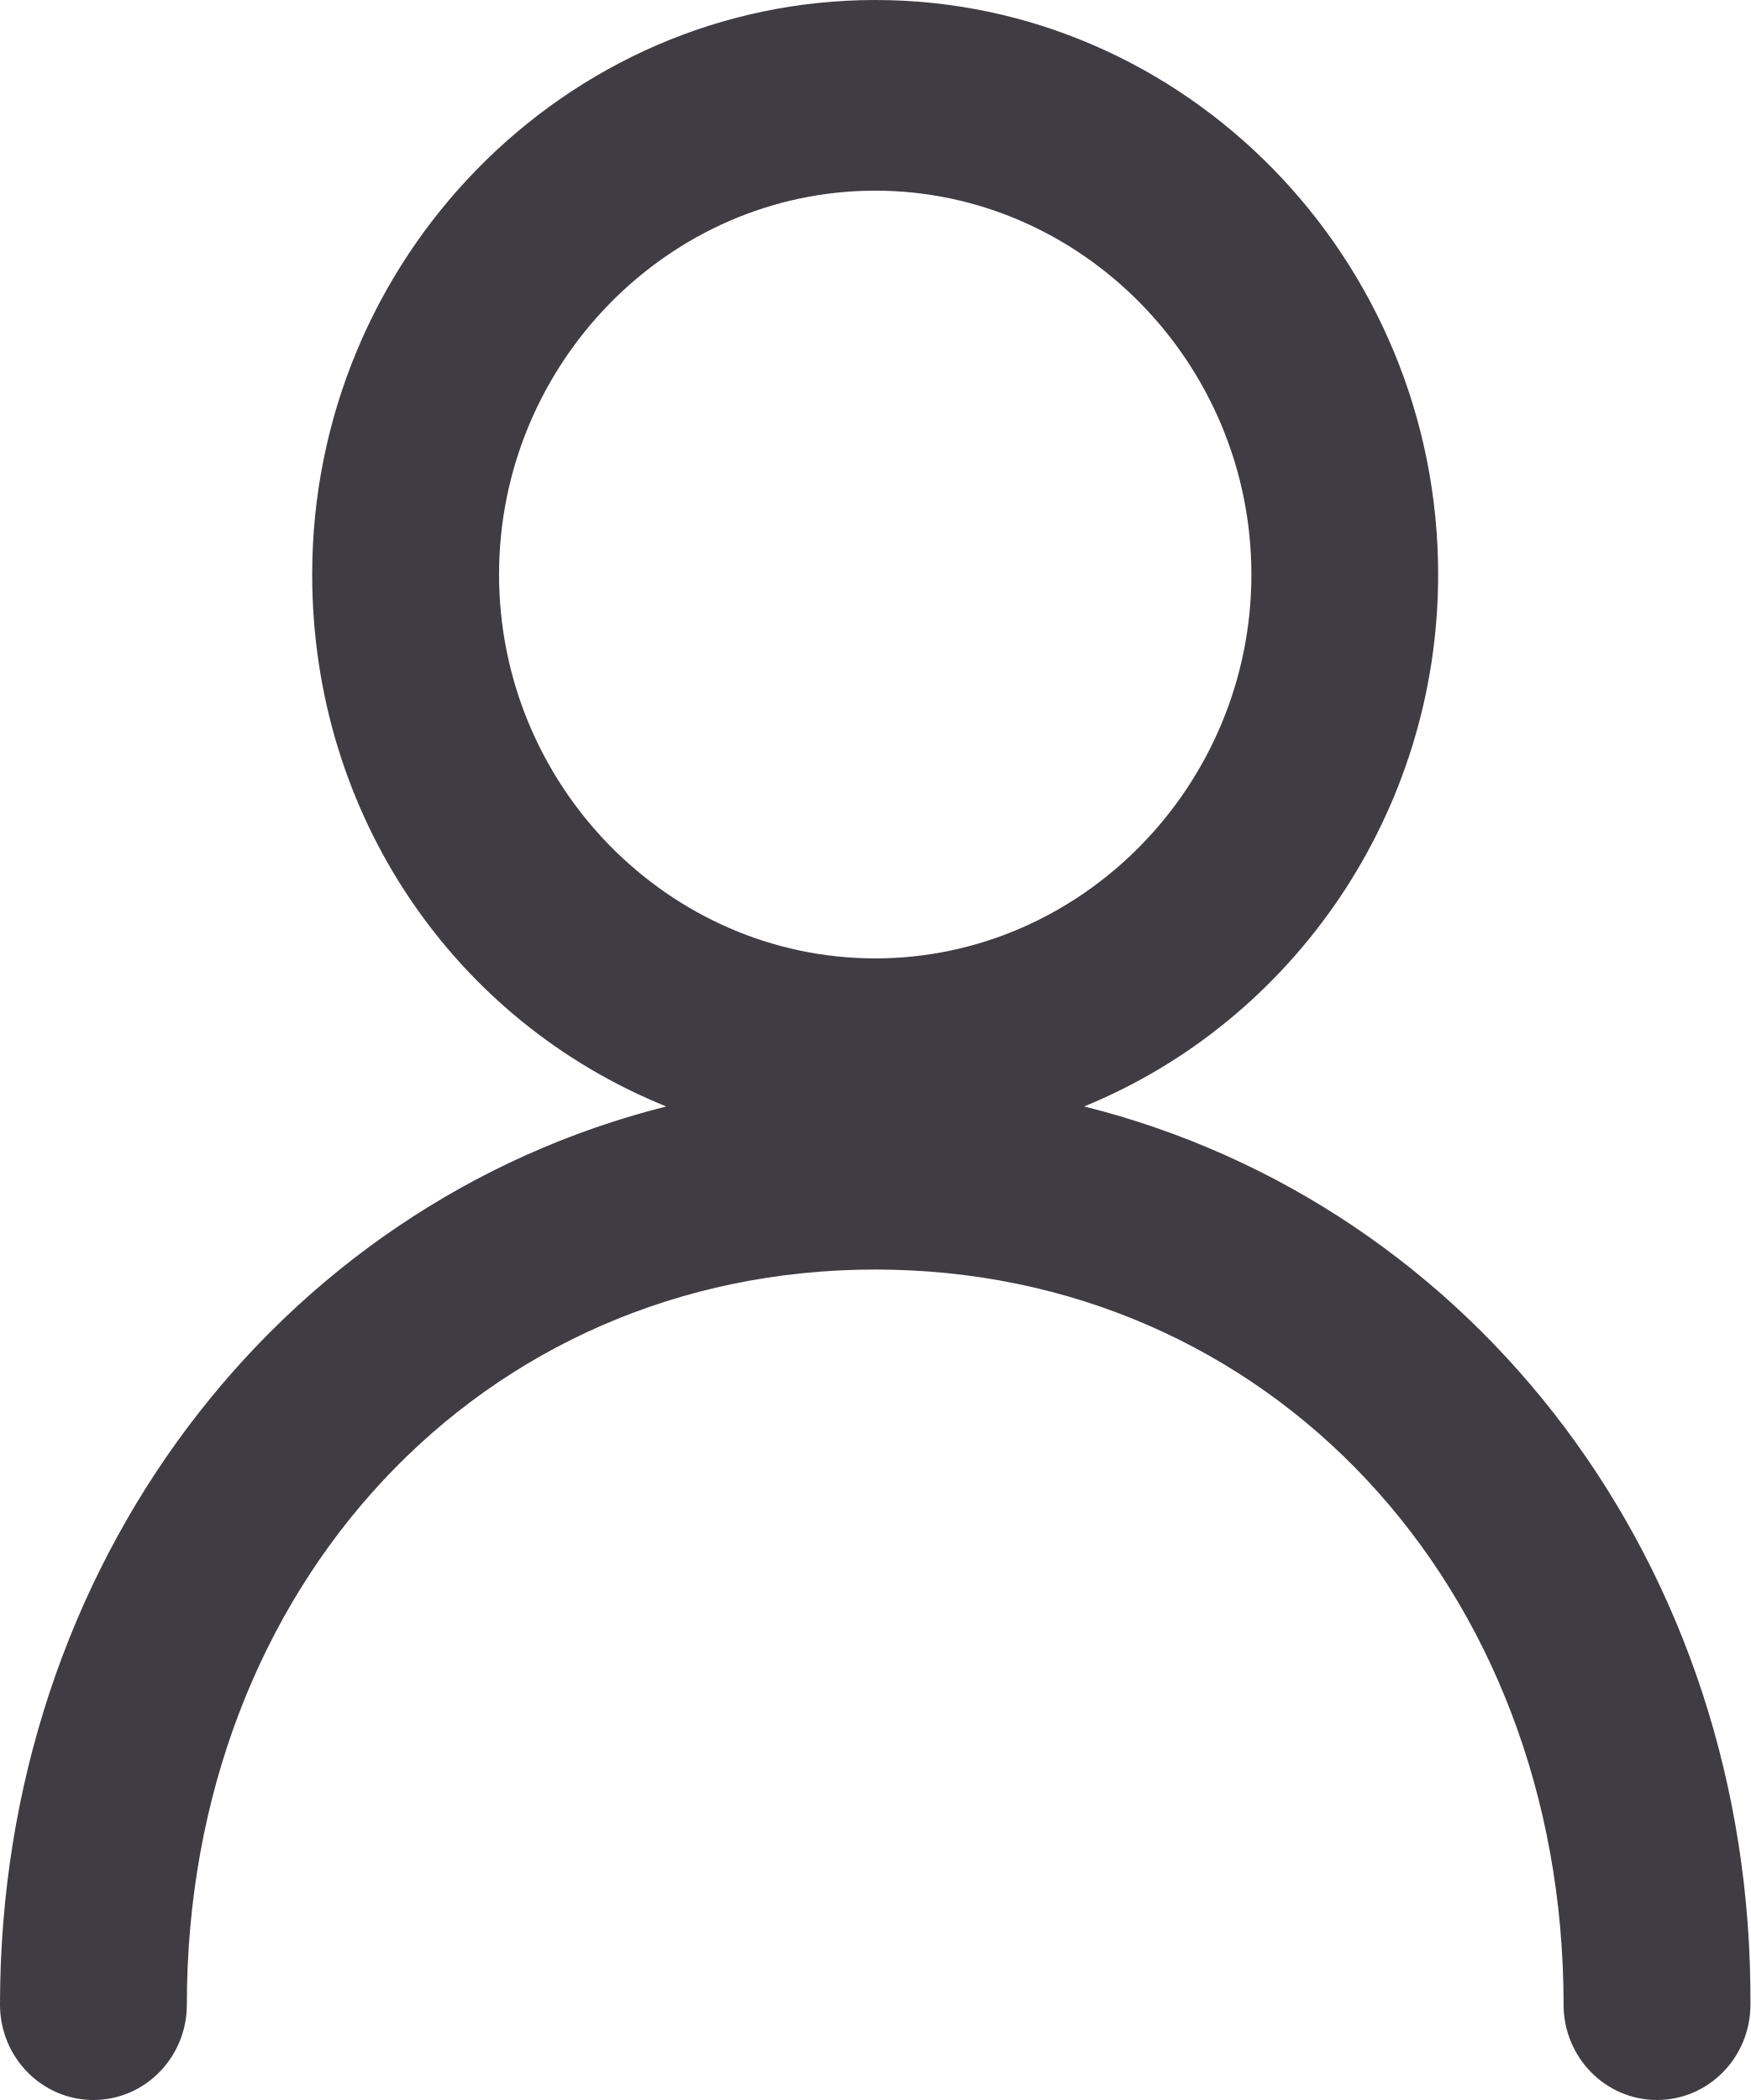
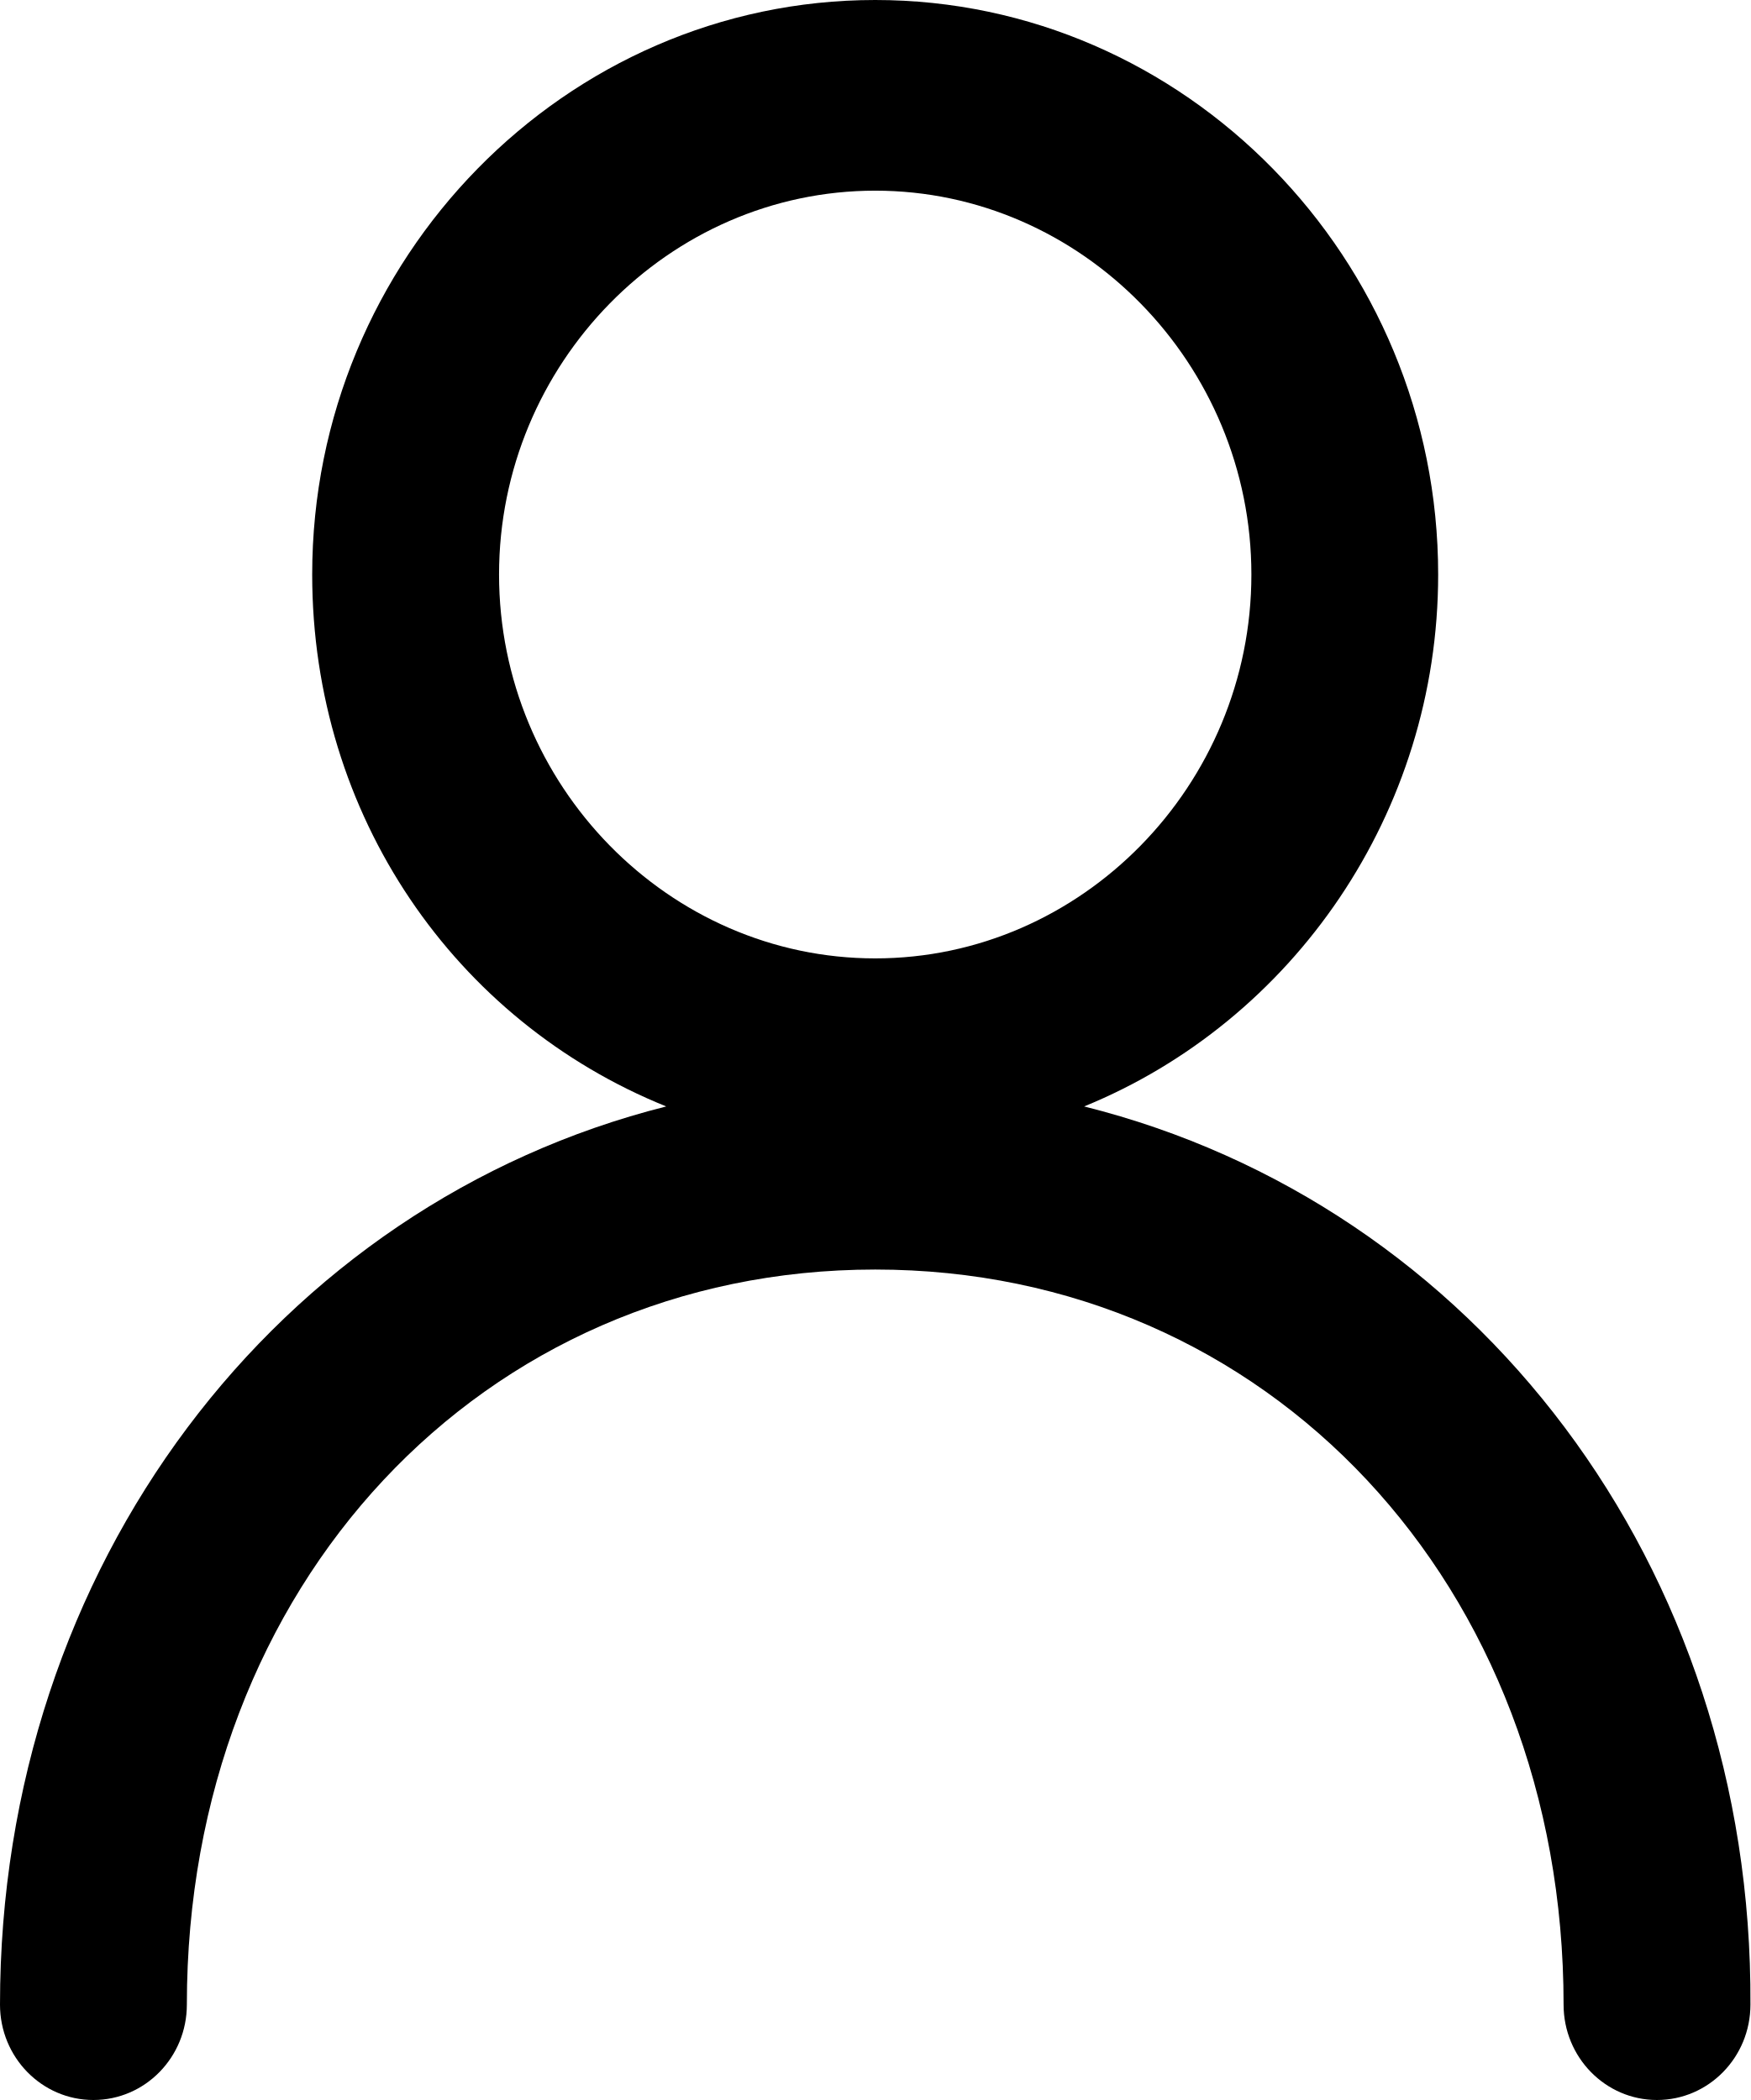
<svg xmlns="http://www.w3.org/2000/svg" width="20" height="24" viewBox="0 0 20 24" fill="none">
-   <path d="M12.387 12.645C14.775 11.67 16.432 9.29 16.432 6.566C16.432 2.953 13.539 0 10 0C6.461 0 3.567 2.953 3.567 6.566C3.567 9.319 5.197 11.67 7.612 12.645C3.174 13.763 0 17.892 0 22.91C0 23.512 0.478 24 1.067 24C1.657 24 2.135 23.512 2.135 22.91C2.135 18.122 5.506 14.509 10 14.509C14.494 14.509 17.865 18.122 17.865 22.91C17.865 23.512 18.343 24 18.932 24C19.522 24 20 23.512 20 22.91C20.028 17.892 16.854 13.763 12.387 12.645ZM10 2.179C12.359 2.179 14.298 4.158 14.298 6.566C14.298 8.975 12.359 10.953 10 10.953C7.64 10.953 5.702 8.975 5.702 6.566C5.702 4.158 7.64 2.179 10 2.179Z" fill="#3F3C44" />
+   <path d="M12.387 12.645C14.775 11.67 16.432 9.29 16.432 6.566C16.432 2.953 13.539 0 10 0C6.461 0 3.567 2.953 3.567 6.566C3.567 9.319 5.197 11.67 7.612 12.645C3.174 13.763 0 17.892 0 22.91C0 23.512 0.478 24 1.067 24C1.657 24 2.135 23.512 2.135 22.91C2.135 18.122 5.506 14.509 10 14.509C14.494 14.509 17.865 18.122 17.865 22.91C17.865 23.512 18.343 24 18.932 24C19.522 24 20 23.512 20 22.91C20.028 17.892 16.854 13.763 12.387 12.645ZM10 2.179C12.359 2.179 14.298 4.158 14.298 6.566C14.298 8.975 12.359 10.953 10 10.953C7.64 10.953 5.702 8.975 5.702 6.566C5.702 4.158 7.64 2.179 10 2.179Z" fill="currentColor" />
</svg>
